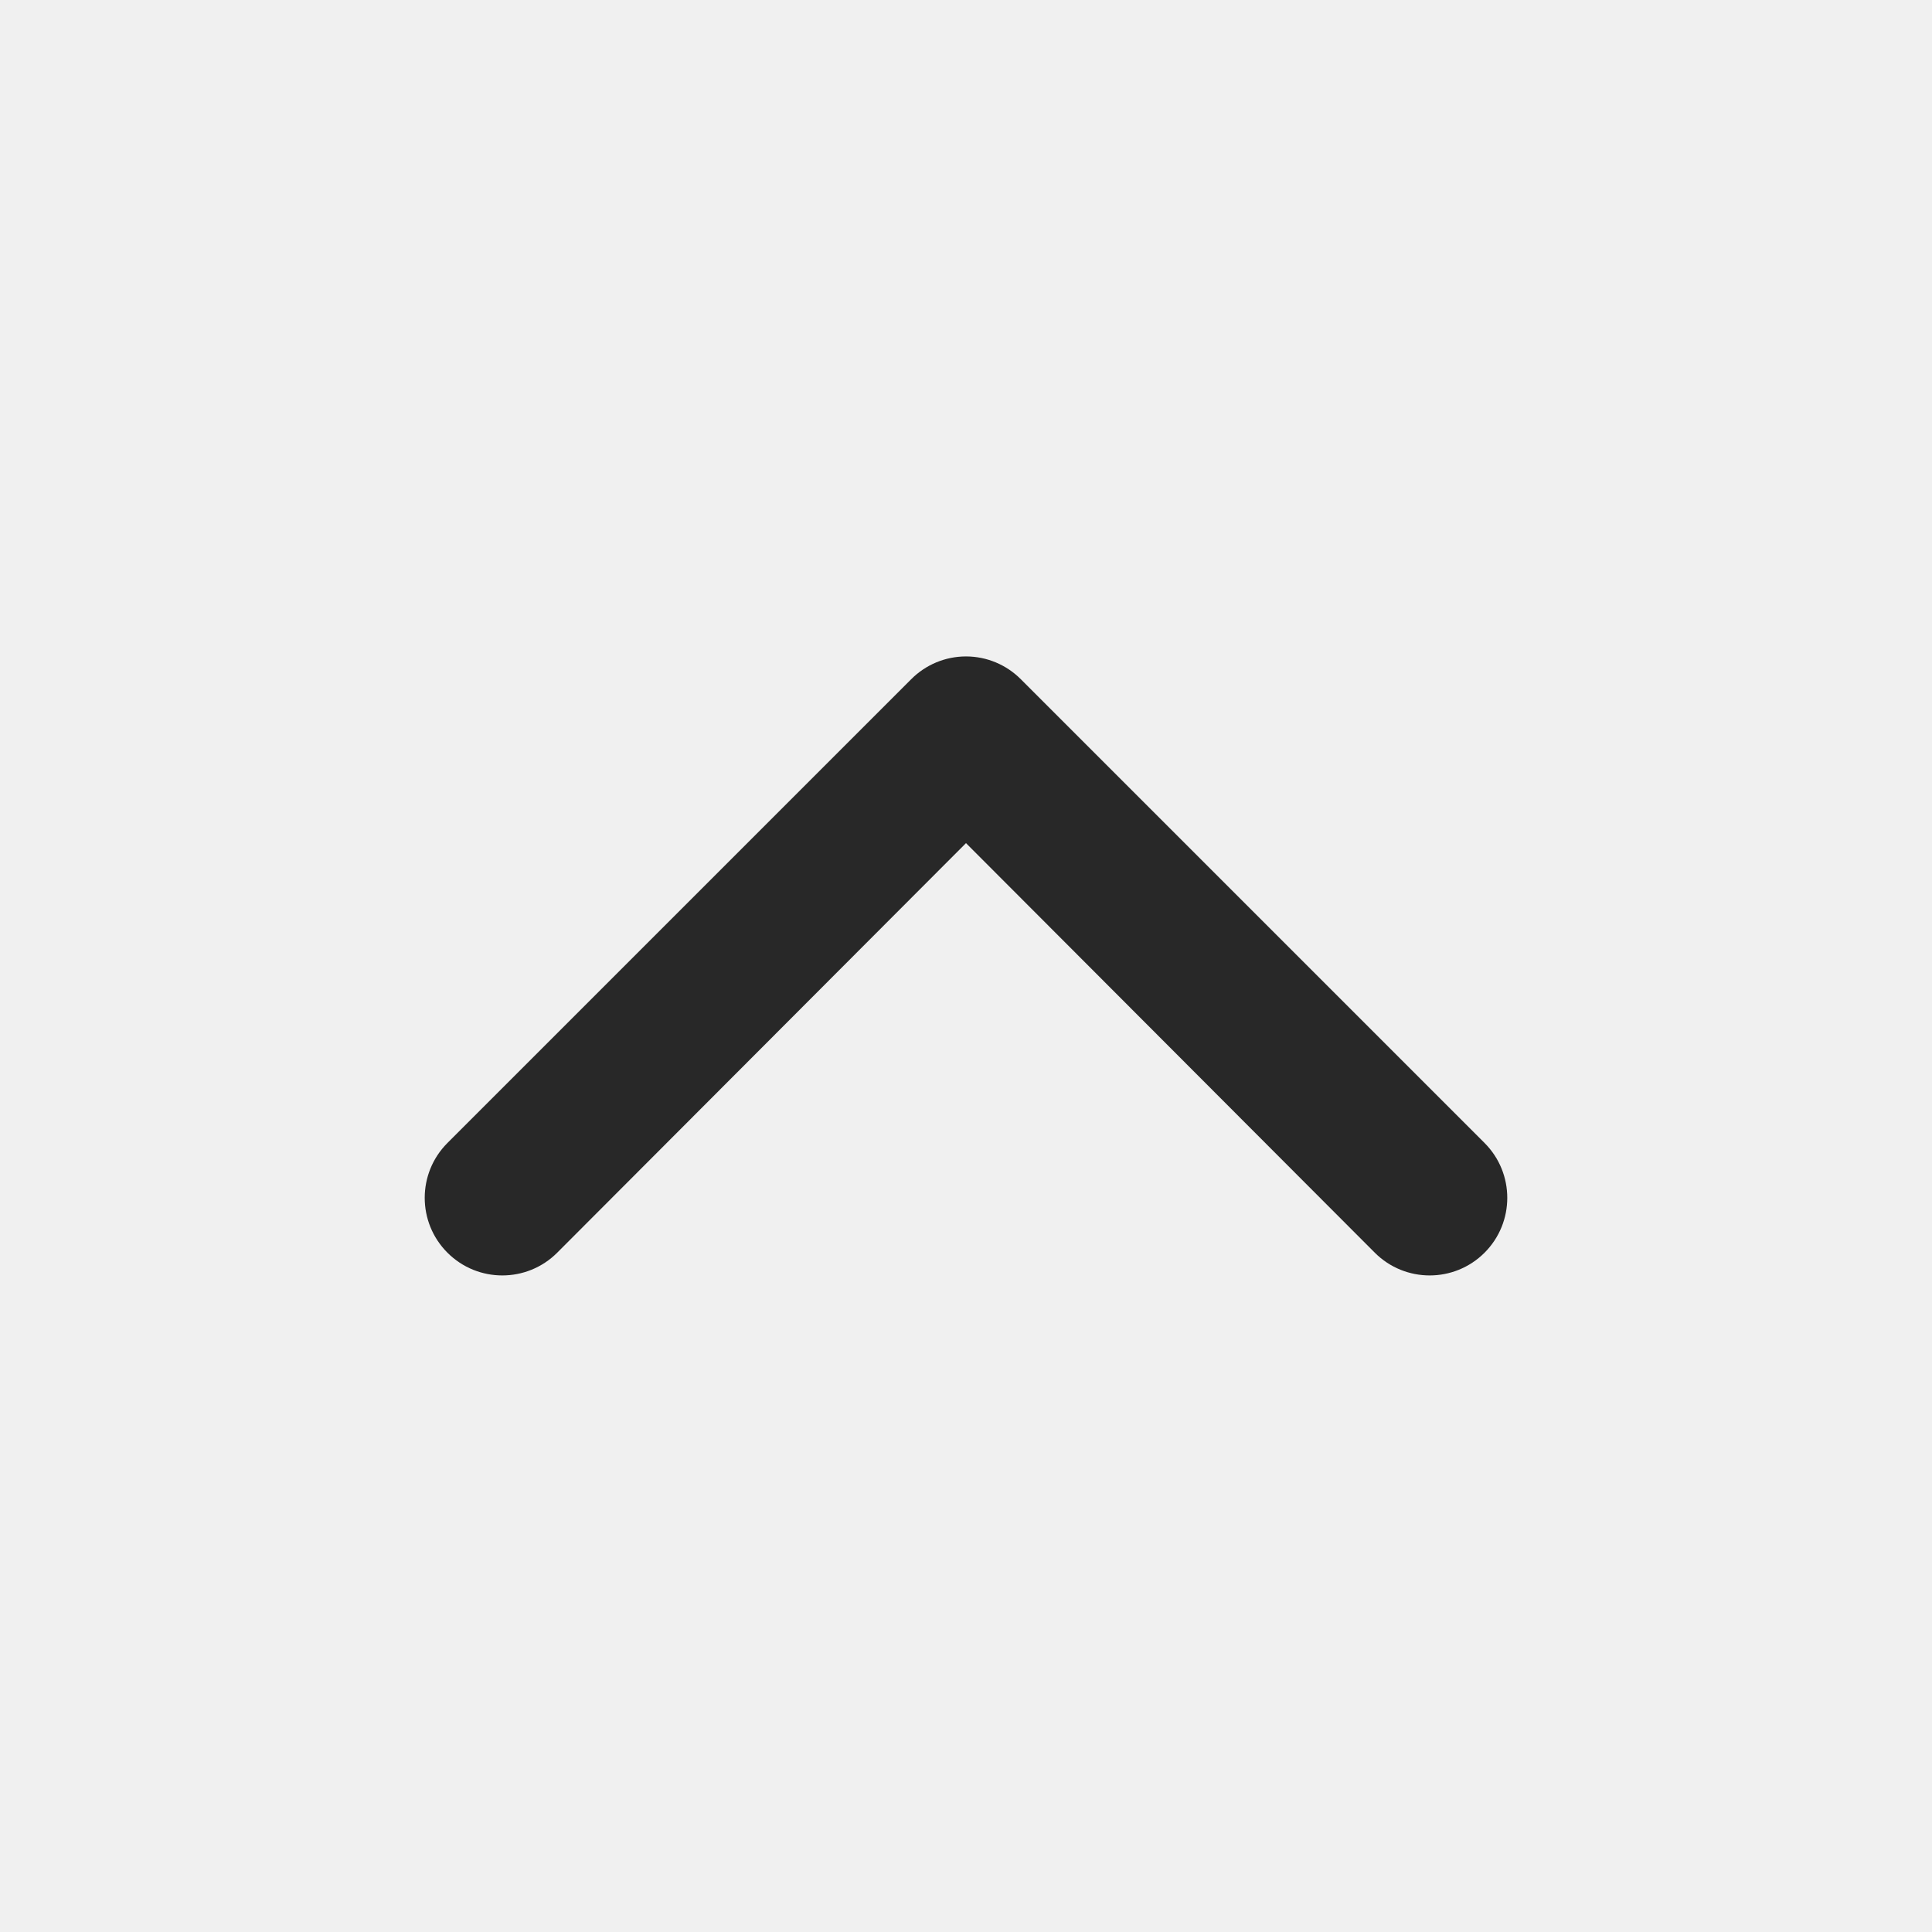
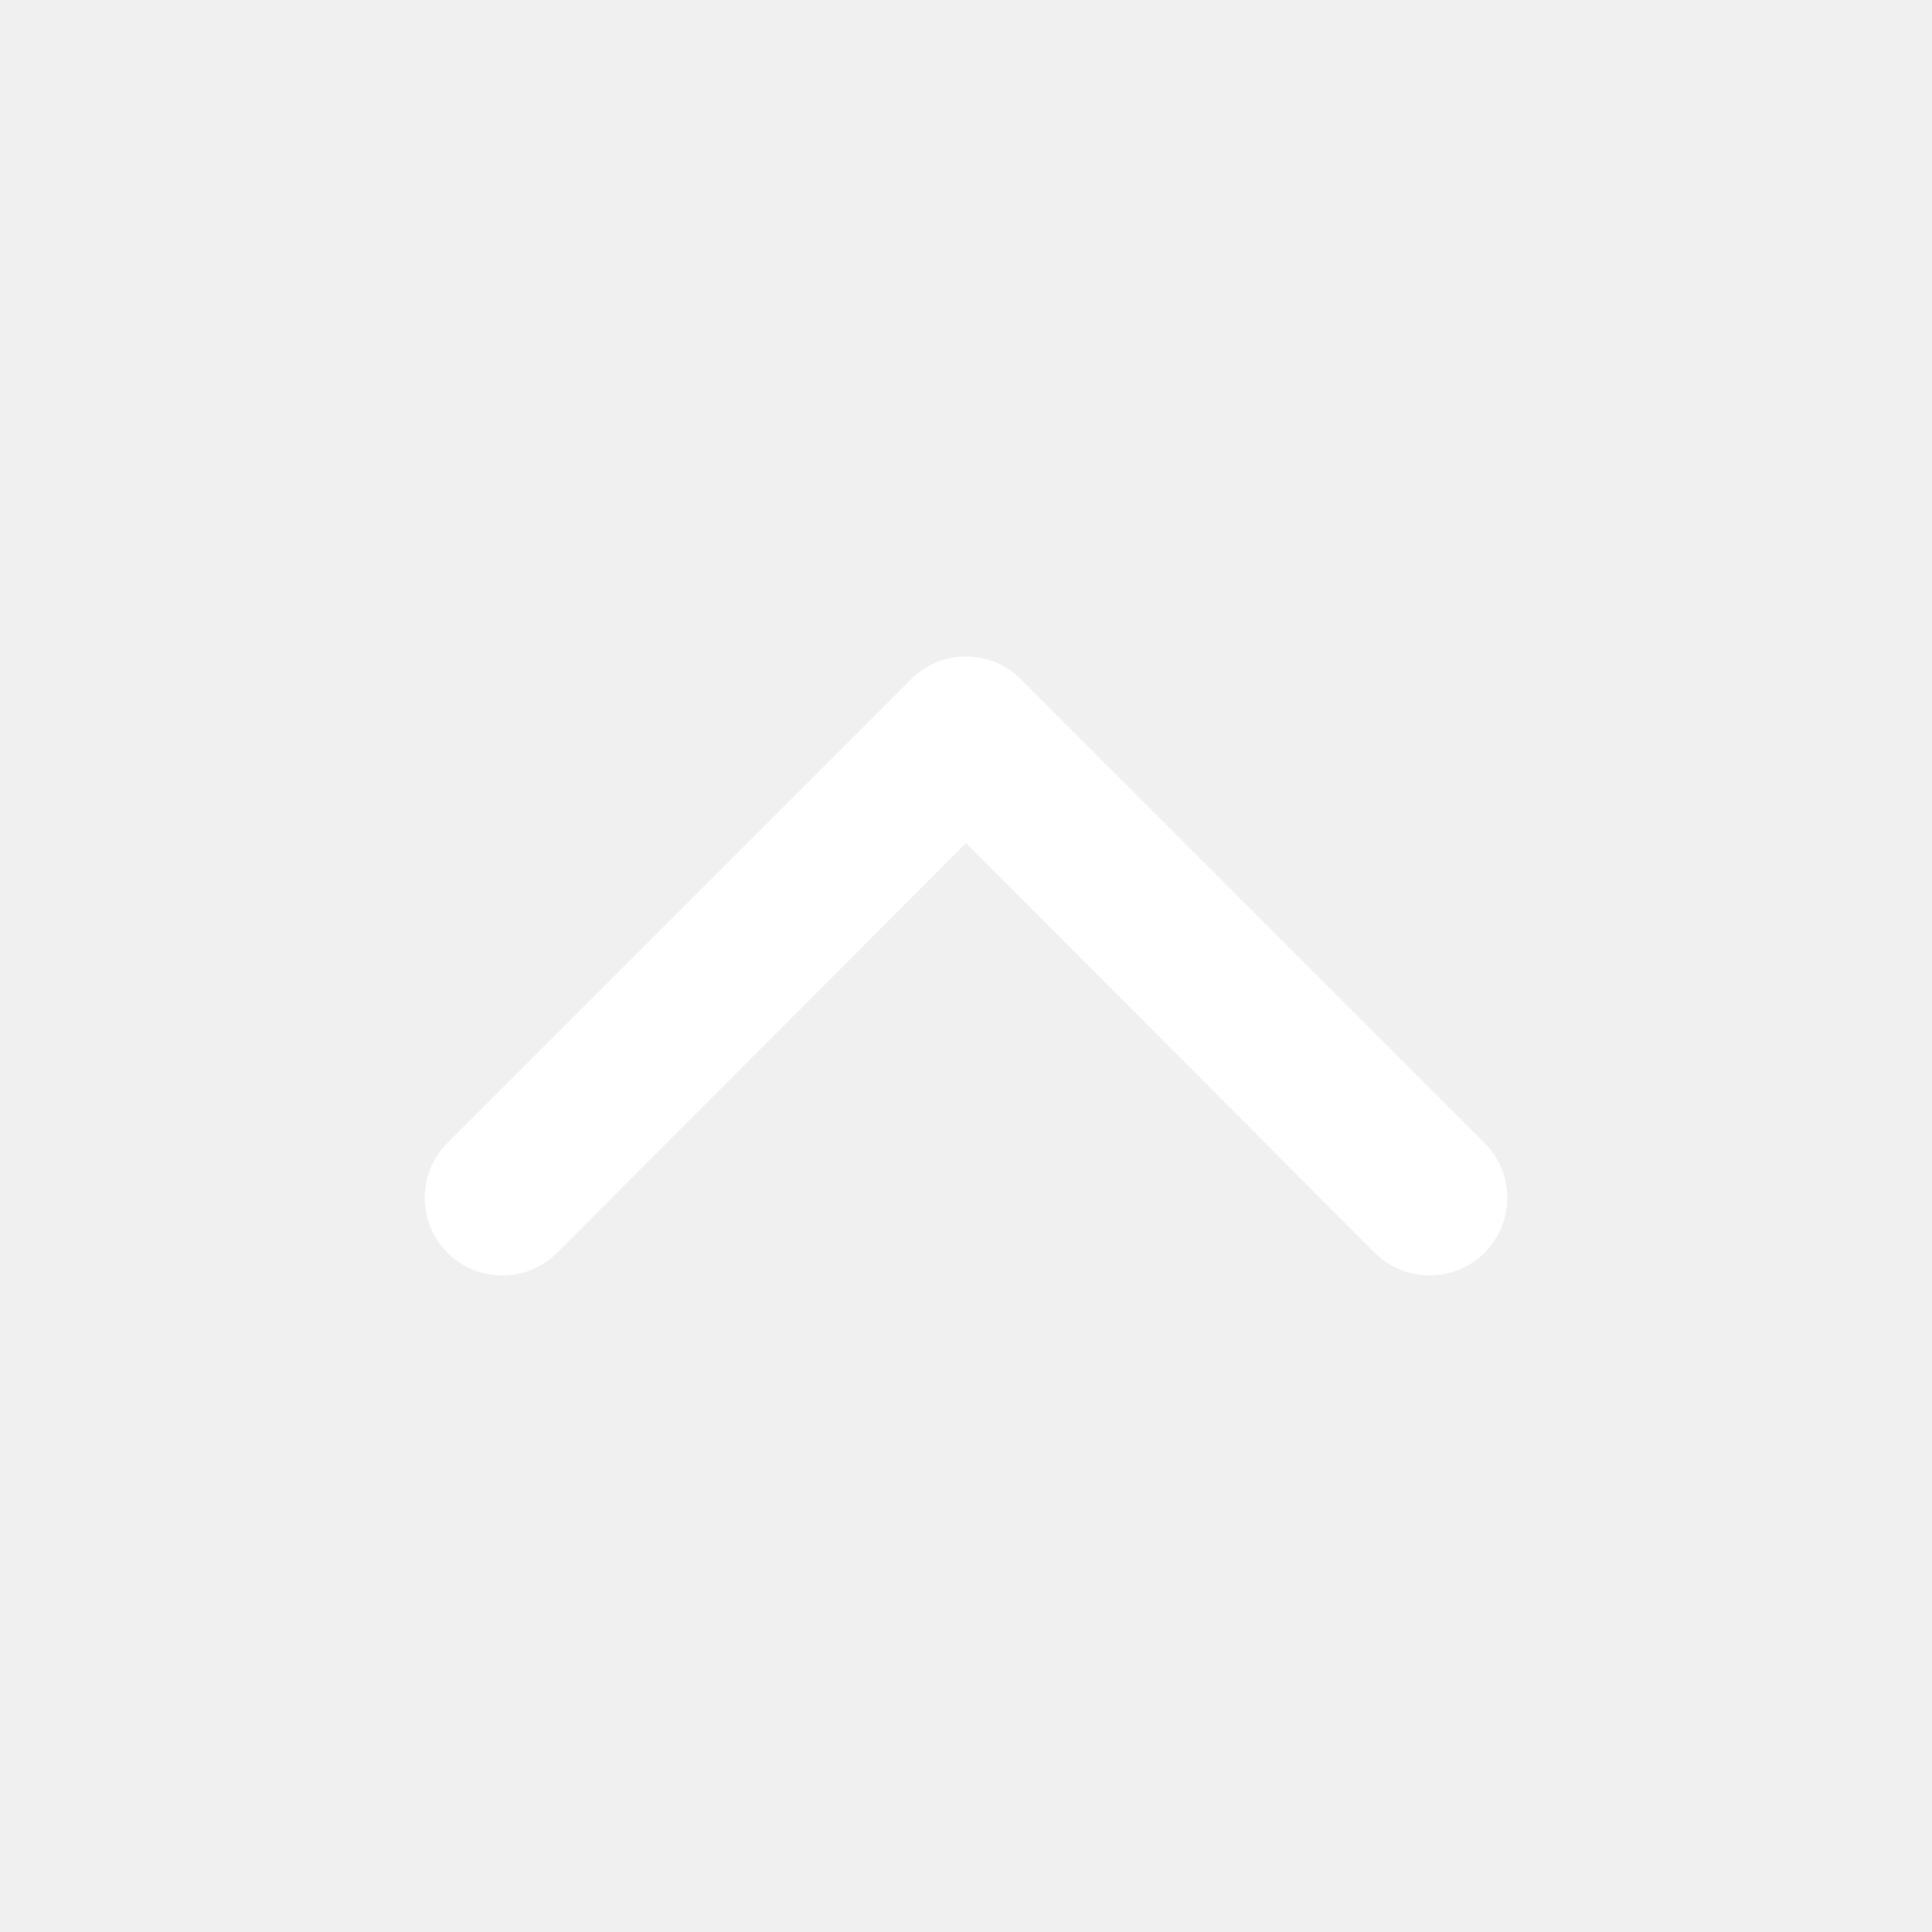
<svg xmlns="http://www.w3.org/2000/svg" id="Layer_1" data-name="Layer 1" viewBox="0 0 25 25">
  <defs>
-     <style>.cls-1{fill:#282828;fill-rule:evenodd;}</style>
+     <style>.cls-1{fill:#ffffff;fill-rule:evenodd;}</style>
  </defs>
  <path class="cls-1" d="M11.79,8.79a1,1,0,0,1,1.42,0l6,6a1,1,0,0,1-1.42,1.42l-5.29-5.3-5.29,5.3a1,1,0,0,1-1.42-1.42Z" />
</svg>
